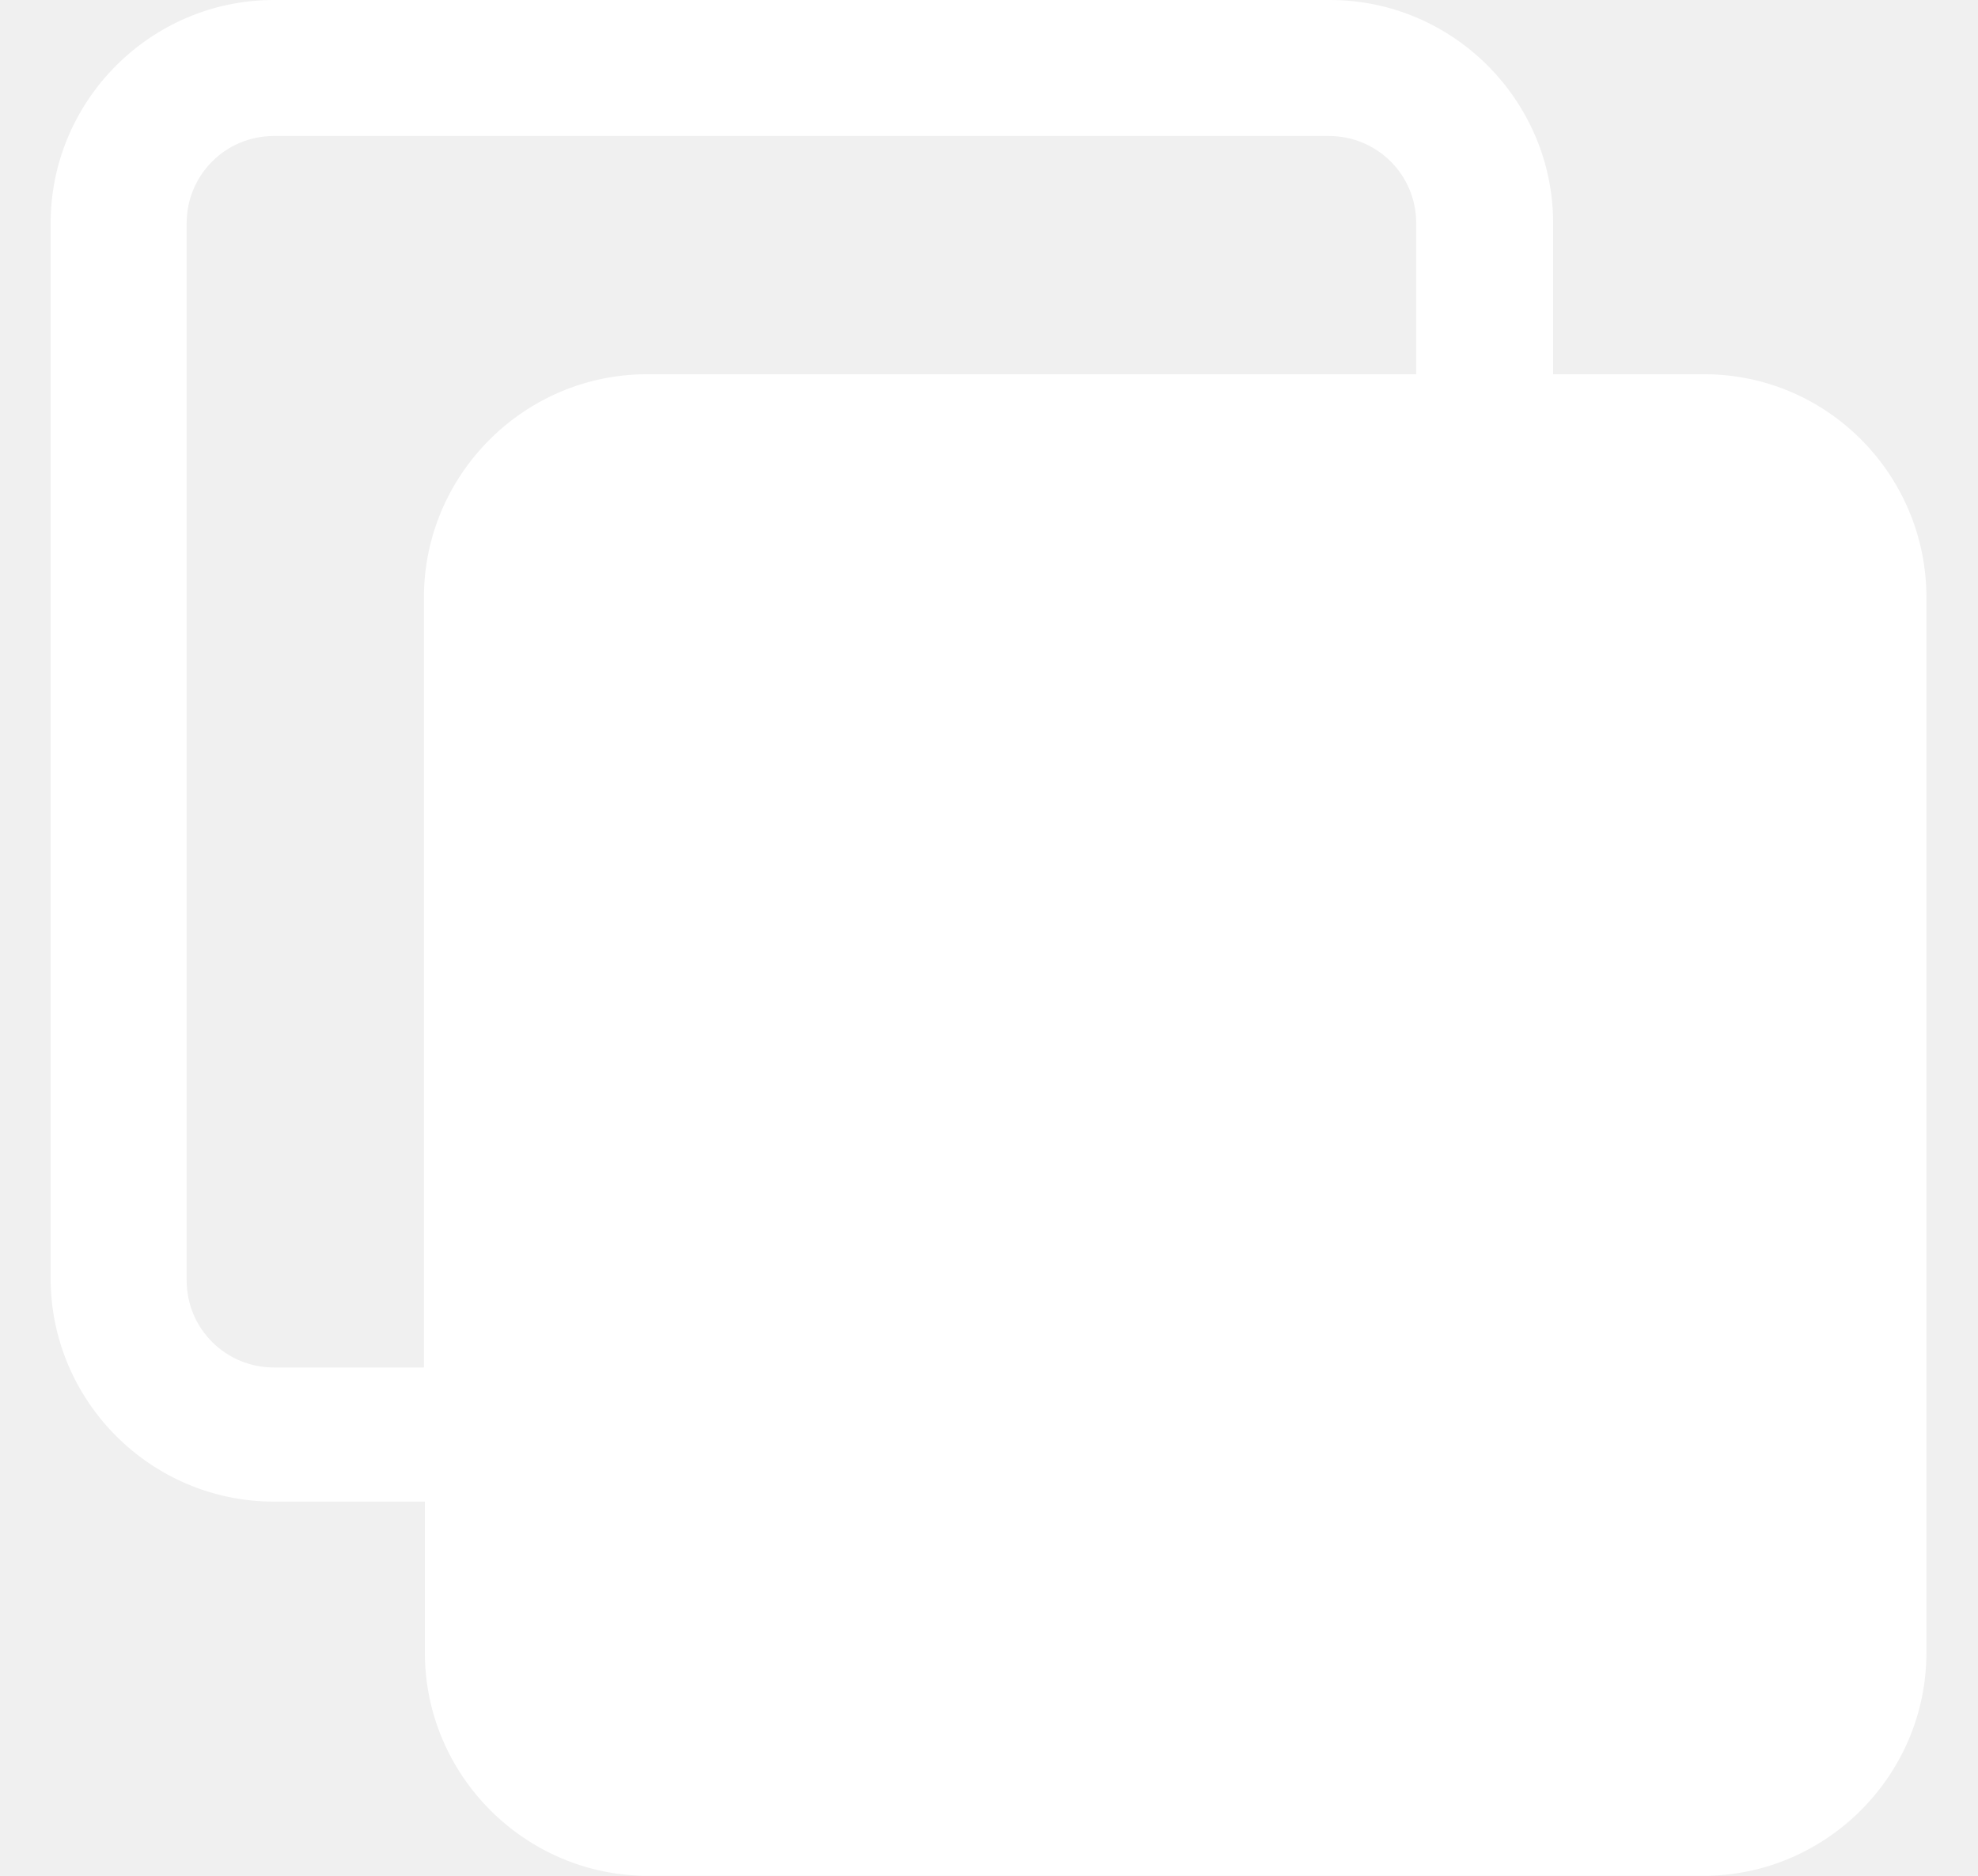
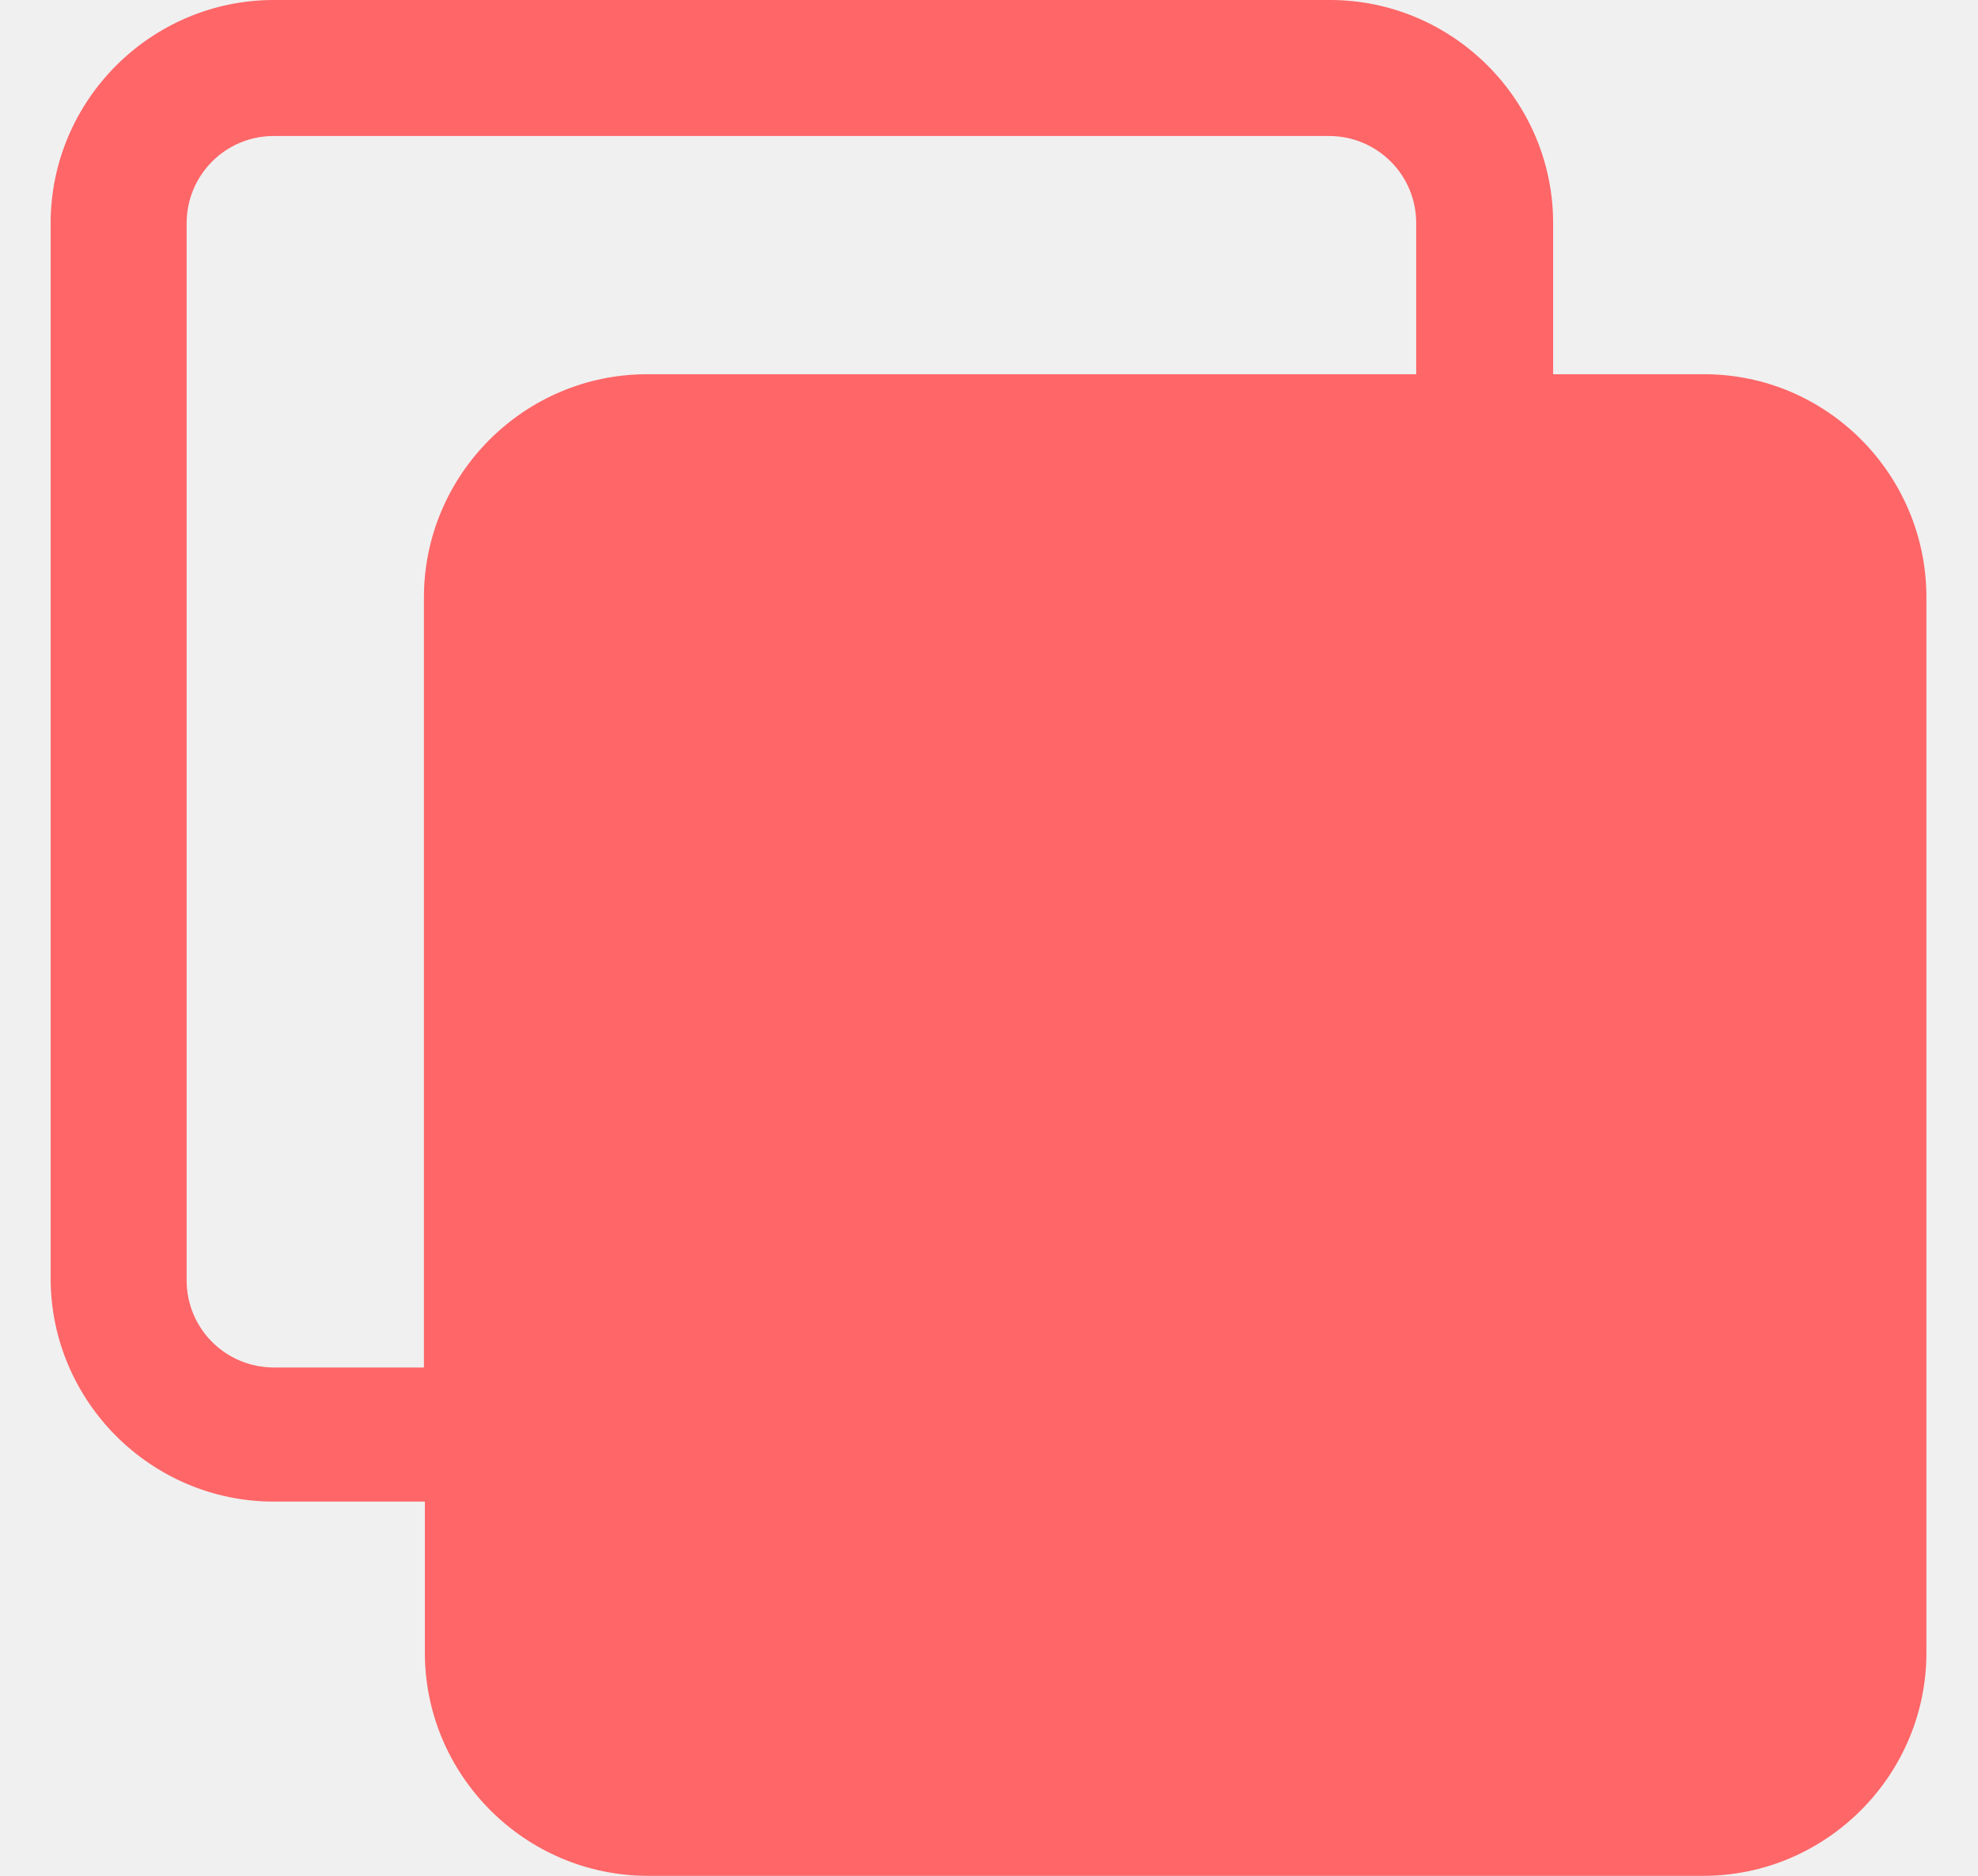
<svg xmlns="http://www.w3.org/2000/svg" version="1.1" id="图层_1" x="0px" y="0px" viewBox="0 0 210.9 200" style="enable-background:new 0 0 210.9 200;" xml:space="preserve">
  <style type="text/css">
- 	.st0{fill:#FFFFFF;}
+ 	.st0{fill:#FE6668;}
</style>
  <path class="st0" d="M181.7,39.9h-16.1V23.8c0-13.1-10.7-23.8-23.8-23.8H29.2C16.1,0,5.4,10.7,5.4,23.8v112.5  c0,13.1,10.7,23.8,23.8,23.8h16.1v16.1c0,13.1,10.7,23.8,23.8,23.8h112.5c13.1,0,23.8-10.7,23.8-23.8V63.7  C205.4,50.6,194.8,39.9,181.7,39.9z M151.1,39.9H69c-13.1,0-23.8,10.7-23.8,23.8v82.1h-16c-5.1,0-9.3-4.1-9.3-9.3V23.8  c0-5.1,4.1-9.3,9.3-9.3h112.5c5.1,0,9.3,4.1,9.3,9.3V39.9z" />
</svg>
